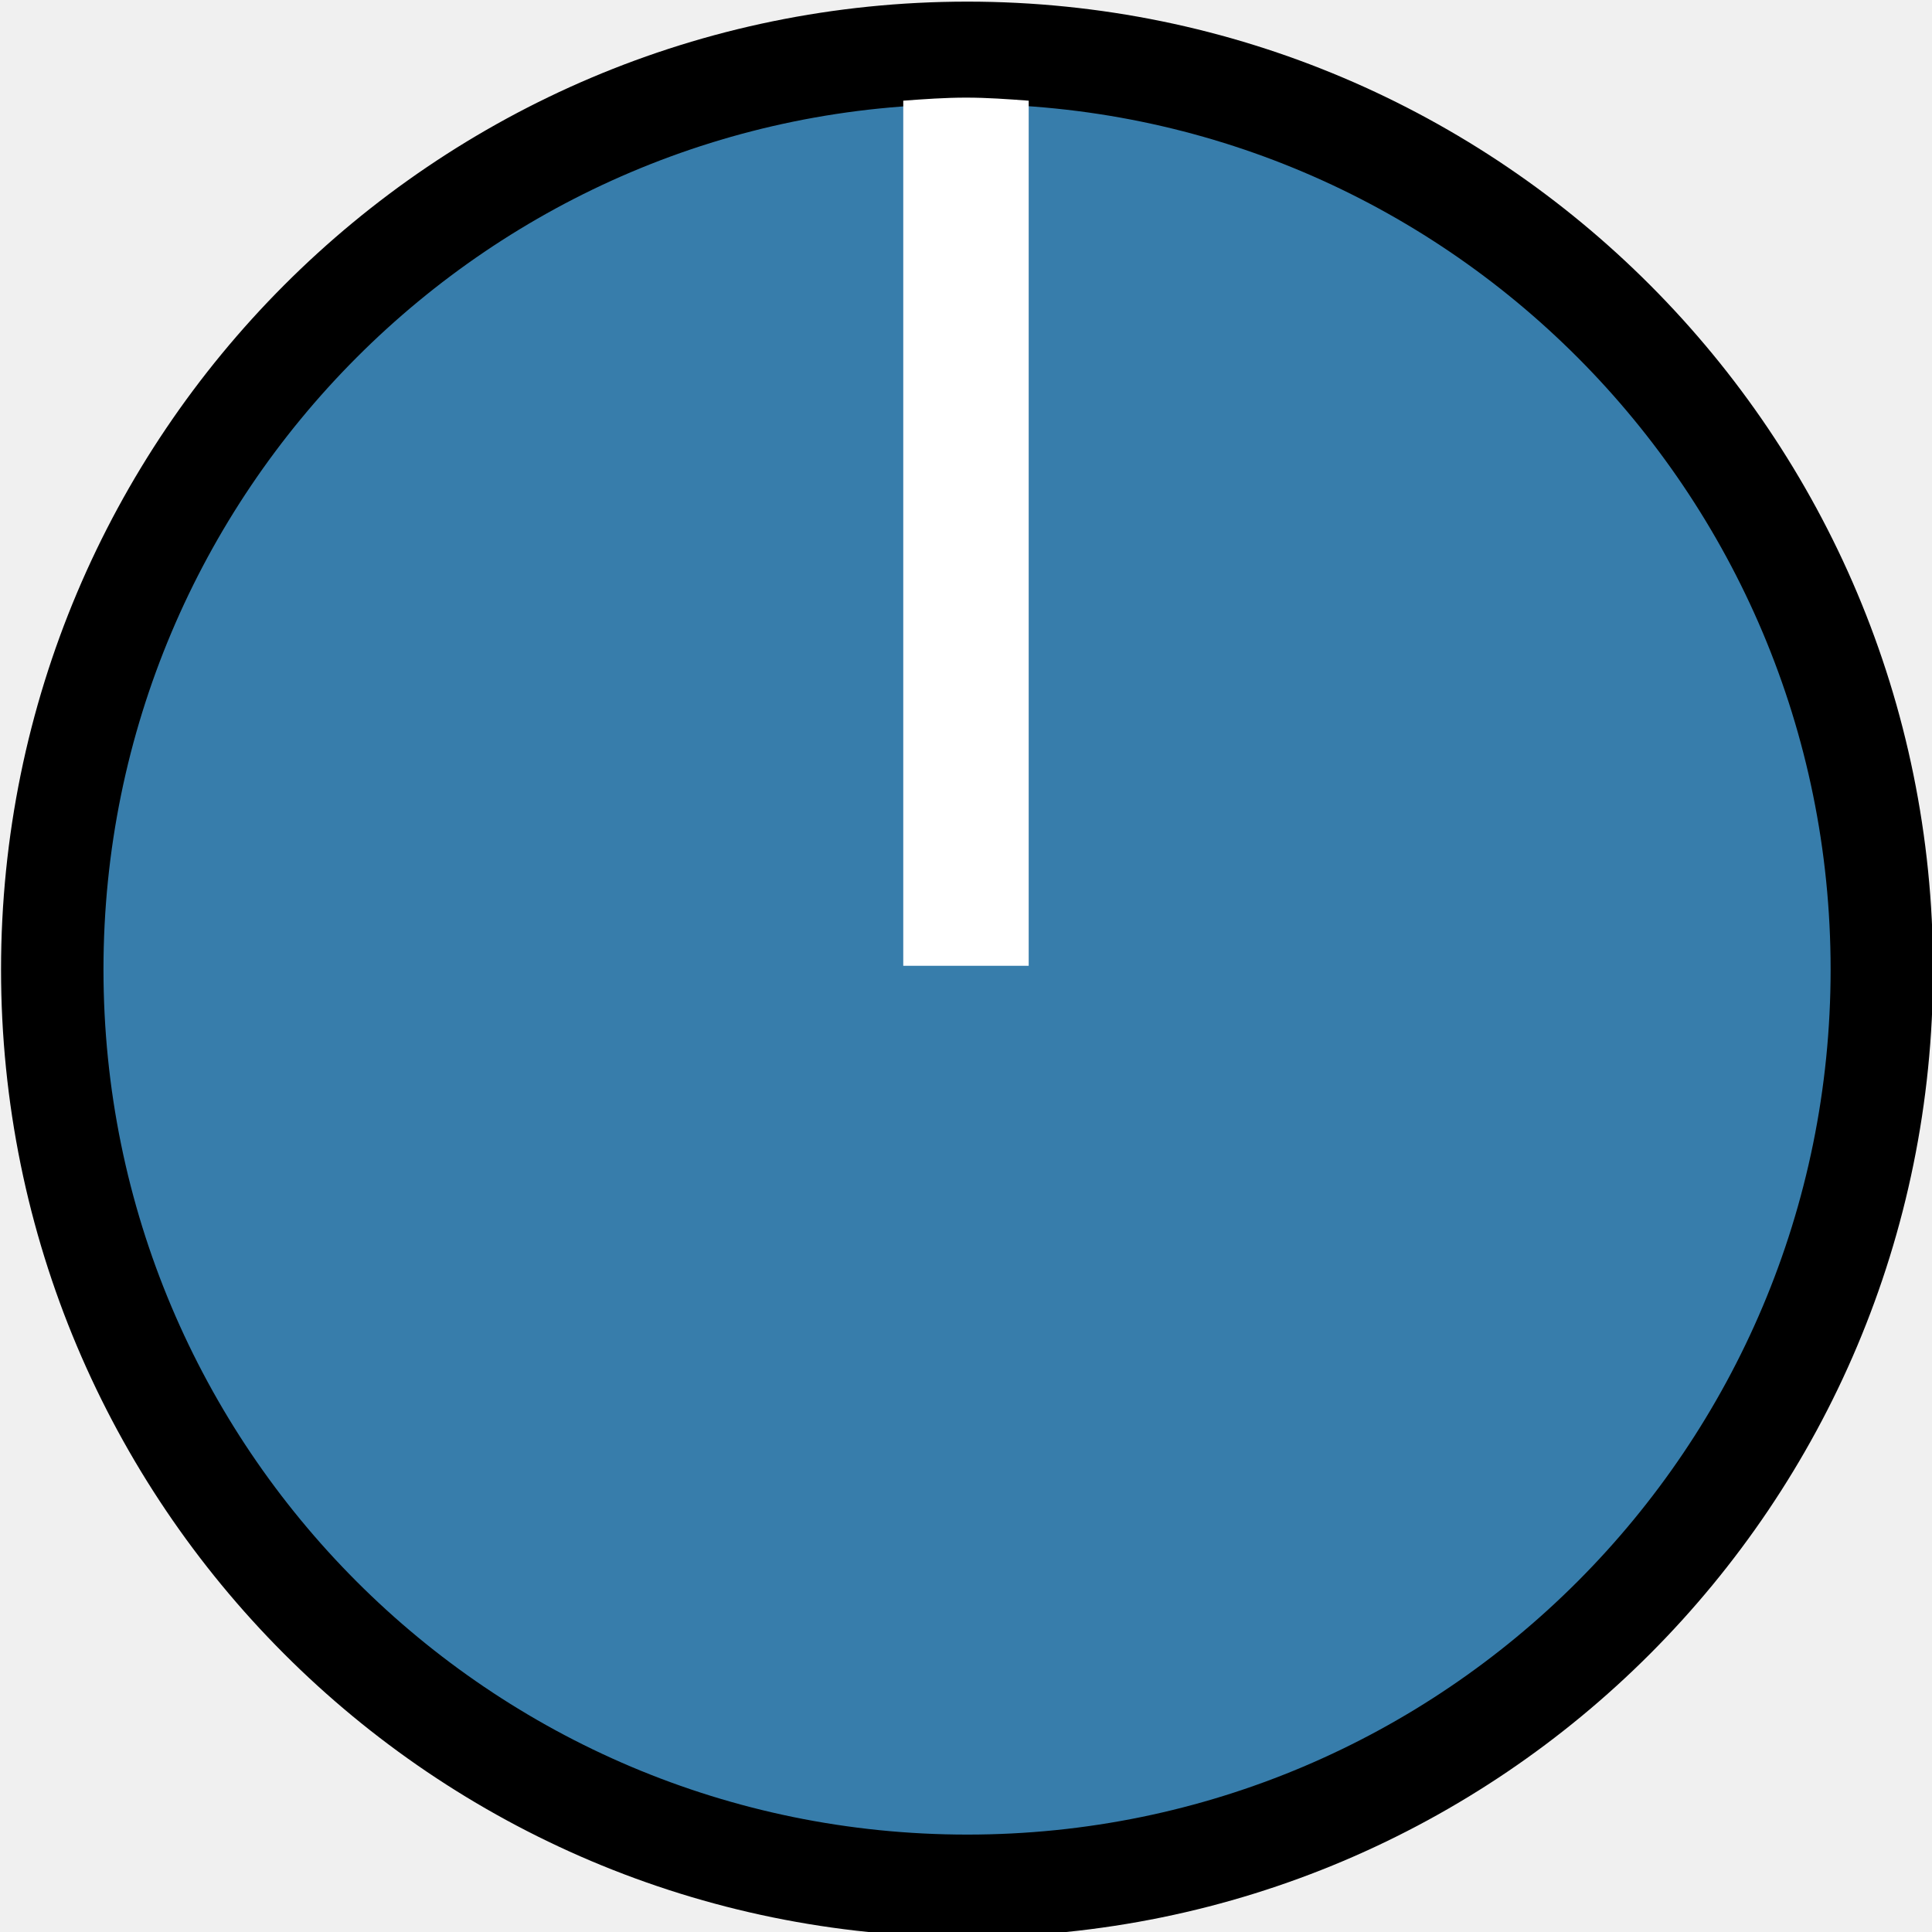
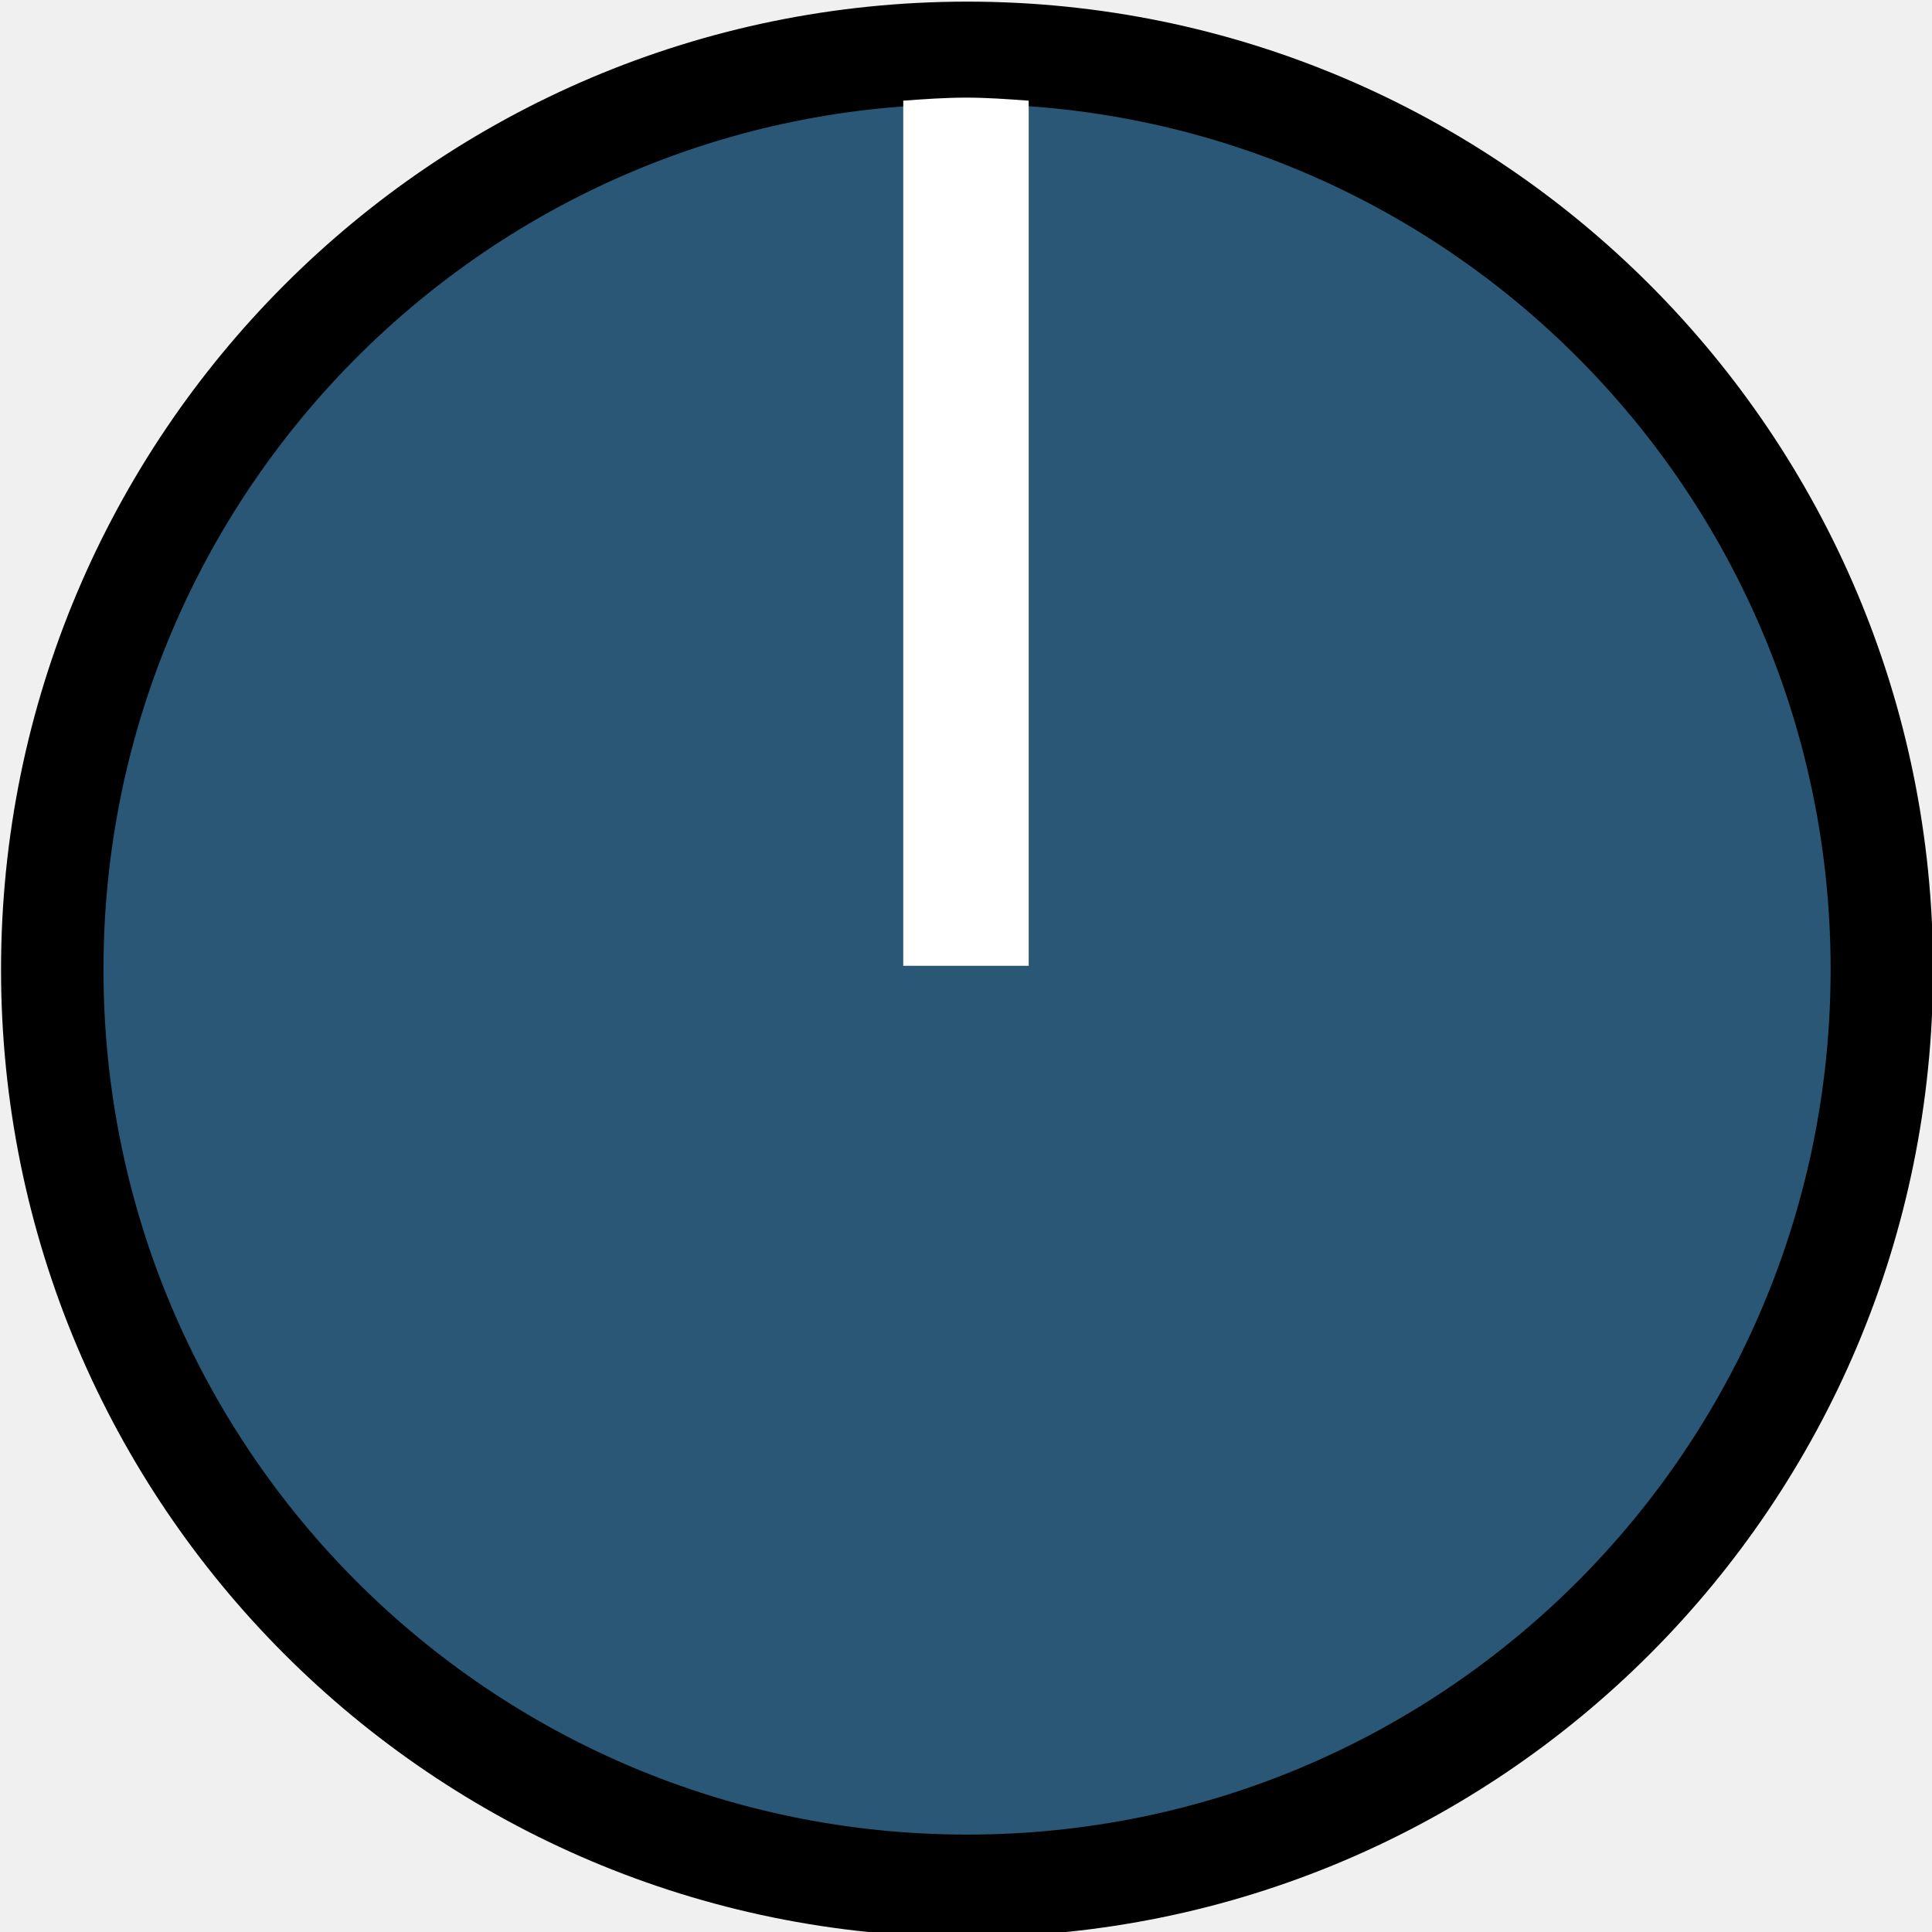
<svg xmlns="http://www.w3.org/2000/svg" width="6.299mm" height="6.3mm" viewBox="0 0 6.299 6.3" version="1.1" id="svg15246">
  <defs id="defs15240">
    <clipPath id="clip89">
      <rect y="0" x="0" width="18" height="19" id="rect4864" />
    </clipPath>
    <clipPath id="clip90">
      <path d="m 0.898,0.129 h 16.25 v 17.883 h -16.25 z m 0,0" id="path4861" />
    </clipPath>
    <mask id="mask44">
      <g style="filter:url(#alpha)" id="g4858" transform="matrix(0.2645833,0,0,0.2645833,89.35879,128.5777)">
        <rect x="0" y="0" width="3052.87" height="3351.5" style="fill:#000000;fill-opacity:0.15;stroke:none" id="rect4856" />
      </g>
    </mask>
    <filter id="alpha" filterUnits="objectBoundingBox" x="0" y="0" width="1" height="1">
      <feColorMatrix type="matrix" in="SourceGraphic" values="0 0 0 0 1 0 0 0 0 1 0 0 0 0 1 0 0 0 1 0" id="feColorMatrix4149" />
    </filter>
    <clipPath id="clipPath17821">
      <rect y="0" x="0" width="18" height="19" id="rect17819" />
    </clipPath>
    <clipPath id="clipPath17825">
      <path d="m 0.898,0.129 h 16.25 v 17.883 h -16.25 z m 0,0" id="path17823" />
    </clipPath>
    <clipPath id="clip87">
      <rect y="0" x="0" width="24" height="26" id="rect4848" />
    </clipPath>
    <clipPath id="clip88">
      <path d="m 0.684,0.922 h 22.68 v 24.938 H 0.684 Z m 0,0" id="path4845" />
    </clipPath>
    <mask id="mask43">
      <g style="filter:url(#alpha)" id="g4842" transform="matrix(0.2645833,0,0,0.2645833,89.35879,128.5777)">
        <rect x="0" y="0" width="3052.87" height="3351.5" style="fill:#000000;fill-opacity:0.15;stroke:none" id="rect4840" />
      </g>
    </mask>
    <filter id="filter17836" filterUnits="objectBoundingBox" x="0" y="0" width="1" height="1">
      <feColorMatrix type="matrix" in="SourceGraphic" values="0 0 0 0 1 0 0 0 0 1 0 0 0 0 1 0 0 0 1 0" id="feColorMatrix17834" />
    </filter>
    <clipPath id="clipPath17840">
      <rect y="0" x="0" width="24" height="26" id="rect17838" />
    </clipPath>
    <clipPath id="clipPath17844">
      <path d="m 0.684,0.922 h 22.68 v 24.938 H 0.684 Z m 0,0" id="path17842" />
    </clipPath>
    <clipPath id="clip95">
      <rect y="0" x="0" width="18" height="18" id="rect4912" />
    </clipPath>
    <clipPath id="clip96">
      <path d="M 0.141,0.141 H 17.199 V 17.199 H 0.141 Z m 0,0" id="path4909" />
    </clipPath>
    <mask id="mask47">
      <g style="filter:url(#alpha-3)" id="g4906" transform="matrix(0.2645833,0,0,0.2645833,88.61115,119.1986)">
        <rect x="0" y="0" width="3052.87" height="3351.5" style="fill:#000000;fill-opacity:0.33;stroke:none" id="rect4904" />
      </g>
    </mask>
    <filter id="alpha-3" filterUnits="objectBoundingBox" x="0" y="0" width="1" height="1">
      <feColorMatrix type="matrix" in="SourceGraphic" values="0 0 0 0 1 0 0 0 0 1 0 0 0 0 1 0 0 0 1 0" id="feColorMatrix4149-6" />
    </filter>
    <clipPath id="clipPath18541">
      <rect y="0" x="0" width="18" height="18" id="rect18539" />
    </clipPath>
    <clipPath id="clipPath18545">
      <path d="M 0.141,0.141 H 17.199 V 17.199 H 0.141 Z m 0,0" id="path18543" />
    </clipPath>
    <clipPath id="clip93">
      <rect y="0" x="0" width="22" height="24" id="rect4896" />
    </clipPath>
    <clipPath id="clip94">
      <path d="M 0.039,0.039 H 21.301 V 23.422 H 0.039 Z m 0,0" id="path4893" />
    </clipPath>
    <mask id="mask46">
      <g style="filter:url(#alpha-3)" id="g4890" transform="matrix(0.2645833,0,0,0.2645833,88.61115,119.1986)">
        <rect x="0" y="0" width="3052.87" height="3351.5" style="fill:#000000;fill-opacity:0.15;stroke:none" id="rect4888" />
      </g>
    </mask>
    <filter id="filter18556" filterUnits="objectBoundingBox" x="0" y="0" width="1" height="1">
      <feColorMatrix type="matrix" in="SourceGraphic" values="0 0 0 0 1 0 0 0 0 1 0 0 0 0 1 0 0 0 1 0" id="feColorMatrix18554" />
    </filter>
    <clipPath id="clipPath18560">
      <rect y="0" x="0" width="22" height="24" id="rect18558" />
    </clipPath>
    <clipPath id="clipPath18564">
      <path d="M 0.039,0.039 H 21.301 V 23.422 H 0.039 Z m 0,0" id="path18562" />
    </clipPath>
    <clipPath id="clip91">
      <rect y="0" x="0" width="29" height="32" id="rect4880" />
    </clipPath>
    <clipPath id="clip92">
      <path d="M 0.508,0.5 H 28.855 V 31.68 H 0.508 Z m 0,0" id="path4877" />
    </clipPath>
    <mask id="mask45">
      <g style="filter:url(#alpha-3)" id="g4874" transform="matrix(0.2645833,0,0,0.2645833,88.61115,119.1986)">
        <rect x="0" y="0" width="3052.87" height="3351.5" style="fill:#000000;fill-opacity:0.15;stroke:none" id="rect4872" />
      </g>
    </mask>
    <filter id="filter18575" filterUnits="objectBoundingBox" x="0" y="0" width="1" height="1">
      <feColorMatrix type="matrix" in="SourceGraphic" values="0 0 0 0 1 0 0 0 0 1 0 0 0 0 1 0 0 0 1 0" id="feColorMatrix18573" />
    </filter>
    <clipPath id="clipPath18579">
      <rect y="0" x="0" width="29" height="32" id="rect18577" />
    </clipPath>
    <clipPath id="clipPath18583">
      <path d="M 0.508,0.5 H 28.855 V 31.68 H 0.508 Z m 0,0" id="path18581" />
    </clipPath>
    <clipPath id="clip202">
      <rect y="0" x="0" width="18" height="18" id="rect5795" />
    </clipPath>
    <clipPath id="clip203">
      <path d="M 0.855,0.141 H 17.914 V 17.199 H 0.855 Z m 0,0" id="path5792" />
    </clipPath>
    <mask id="mask104">
      <g style="filter:url(#alpha-7)" id="g5789" transform="matrix(0.2645833,0,0,0.2645833,74.41631,97.61355)">
        <rect x="0" y="0" width="3052.87" height="3351.5" style="fill:#000000;fill-opacity:0.33;stroke:none" id="rect5787" />
      </g>
    </mask>
    <filter id="alpha-7" filterUnits="objectBoundingBox" x="0" y="0" width="1" height="1">
      <feColorMatrix type="matrix" in="SourceGraphic" values="0 0 0 0 1 0 0 0 0 1 0 0 0 0 1 0 0 0 1 0" id="feColorMatrix4149-5" />
    </filter>
    <clipPath id="clipPath18765">
      <rect y="0" x="0" width="18" height="18" id="rect18763" />
    </clipPath>
    <clipPath id="clipPath18769">
      <path d="M 0.855,0.141 H 17.914 V 17.199 H 0.855 Z m 0,0" id="path18767" />
    </clipPath>
  </defs>
  <g id="layer1" transform="translate(-46.31859,-97.64766)">
-     <path id="path7219" d="m 46.489,100.809 c 0,1.651 1.335,2.988 2.984,2.988 1.647,0 2.982,-1.337 2.982,-2.988 0,-1.65 -1.335,-2.989 -2.982,-2.989 -1.648,0 -2.984,1.339 -2.984,2.989" style="fill:#377dab;fill-opacity:1;fill-rule:nonzero;stroke:#000000;stroke-width:0.334;stroke-opacity:1" />
+     <path id="path7219" d="m 46.489,100.809 c 0,1.651 1.335,2.988 2.984,2.988 1.647,0 2.982,-1.337 2.982,-2.988 0,-1.65 -1.335,-2.989 -2.982,-2.989 -1.648,0 -2.984,1.339 -2.984,2.989" style="fill:#2a5775;fill-opacity:1;fill-rule:nonzero;stroke:#000000;stroke-width:0.334;stroke-opacity:1" />
    <path id="path7221" d="m 49.673,97.976 c -0.068,-0.005 -0.135,-0.01 -0.204,-0.01 -0.069,0 -0.138,0.005 -0.205,0.01 v 2.821 h 0.409 z m 0,0" style="fill:#ffffff;fill-opacity:1;fill-rule:nonzero;stroke:none;stroke-width:0.334" />
  </g>
</svg>
